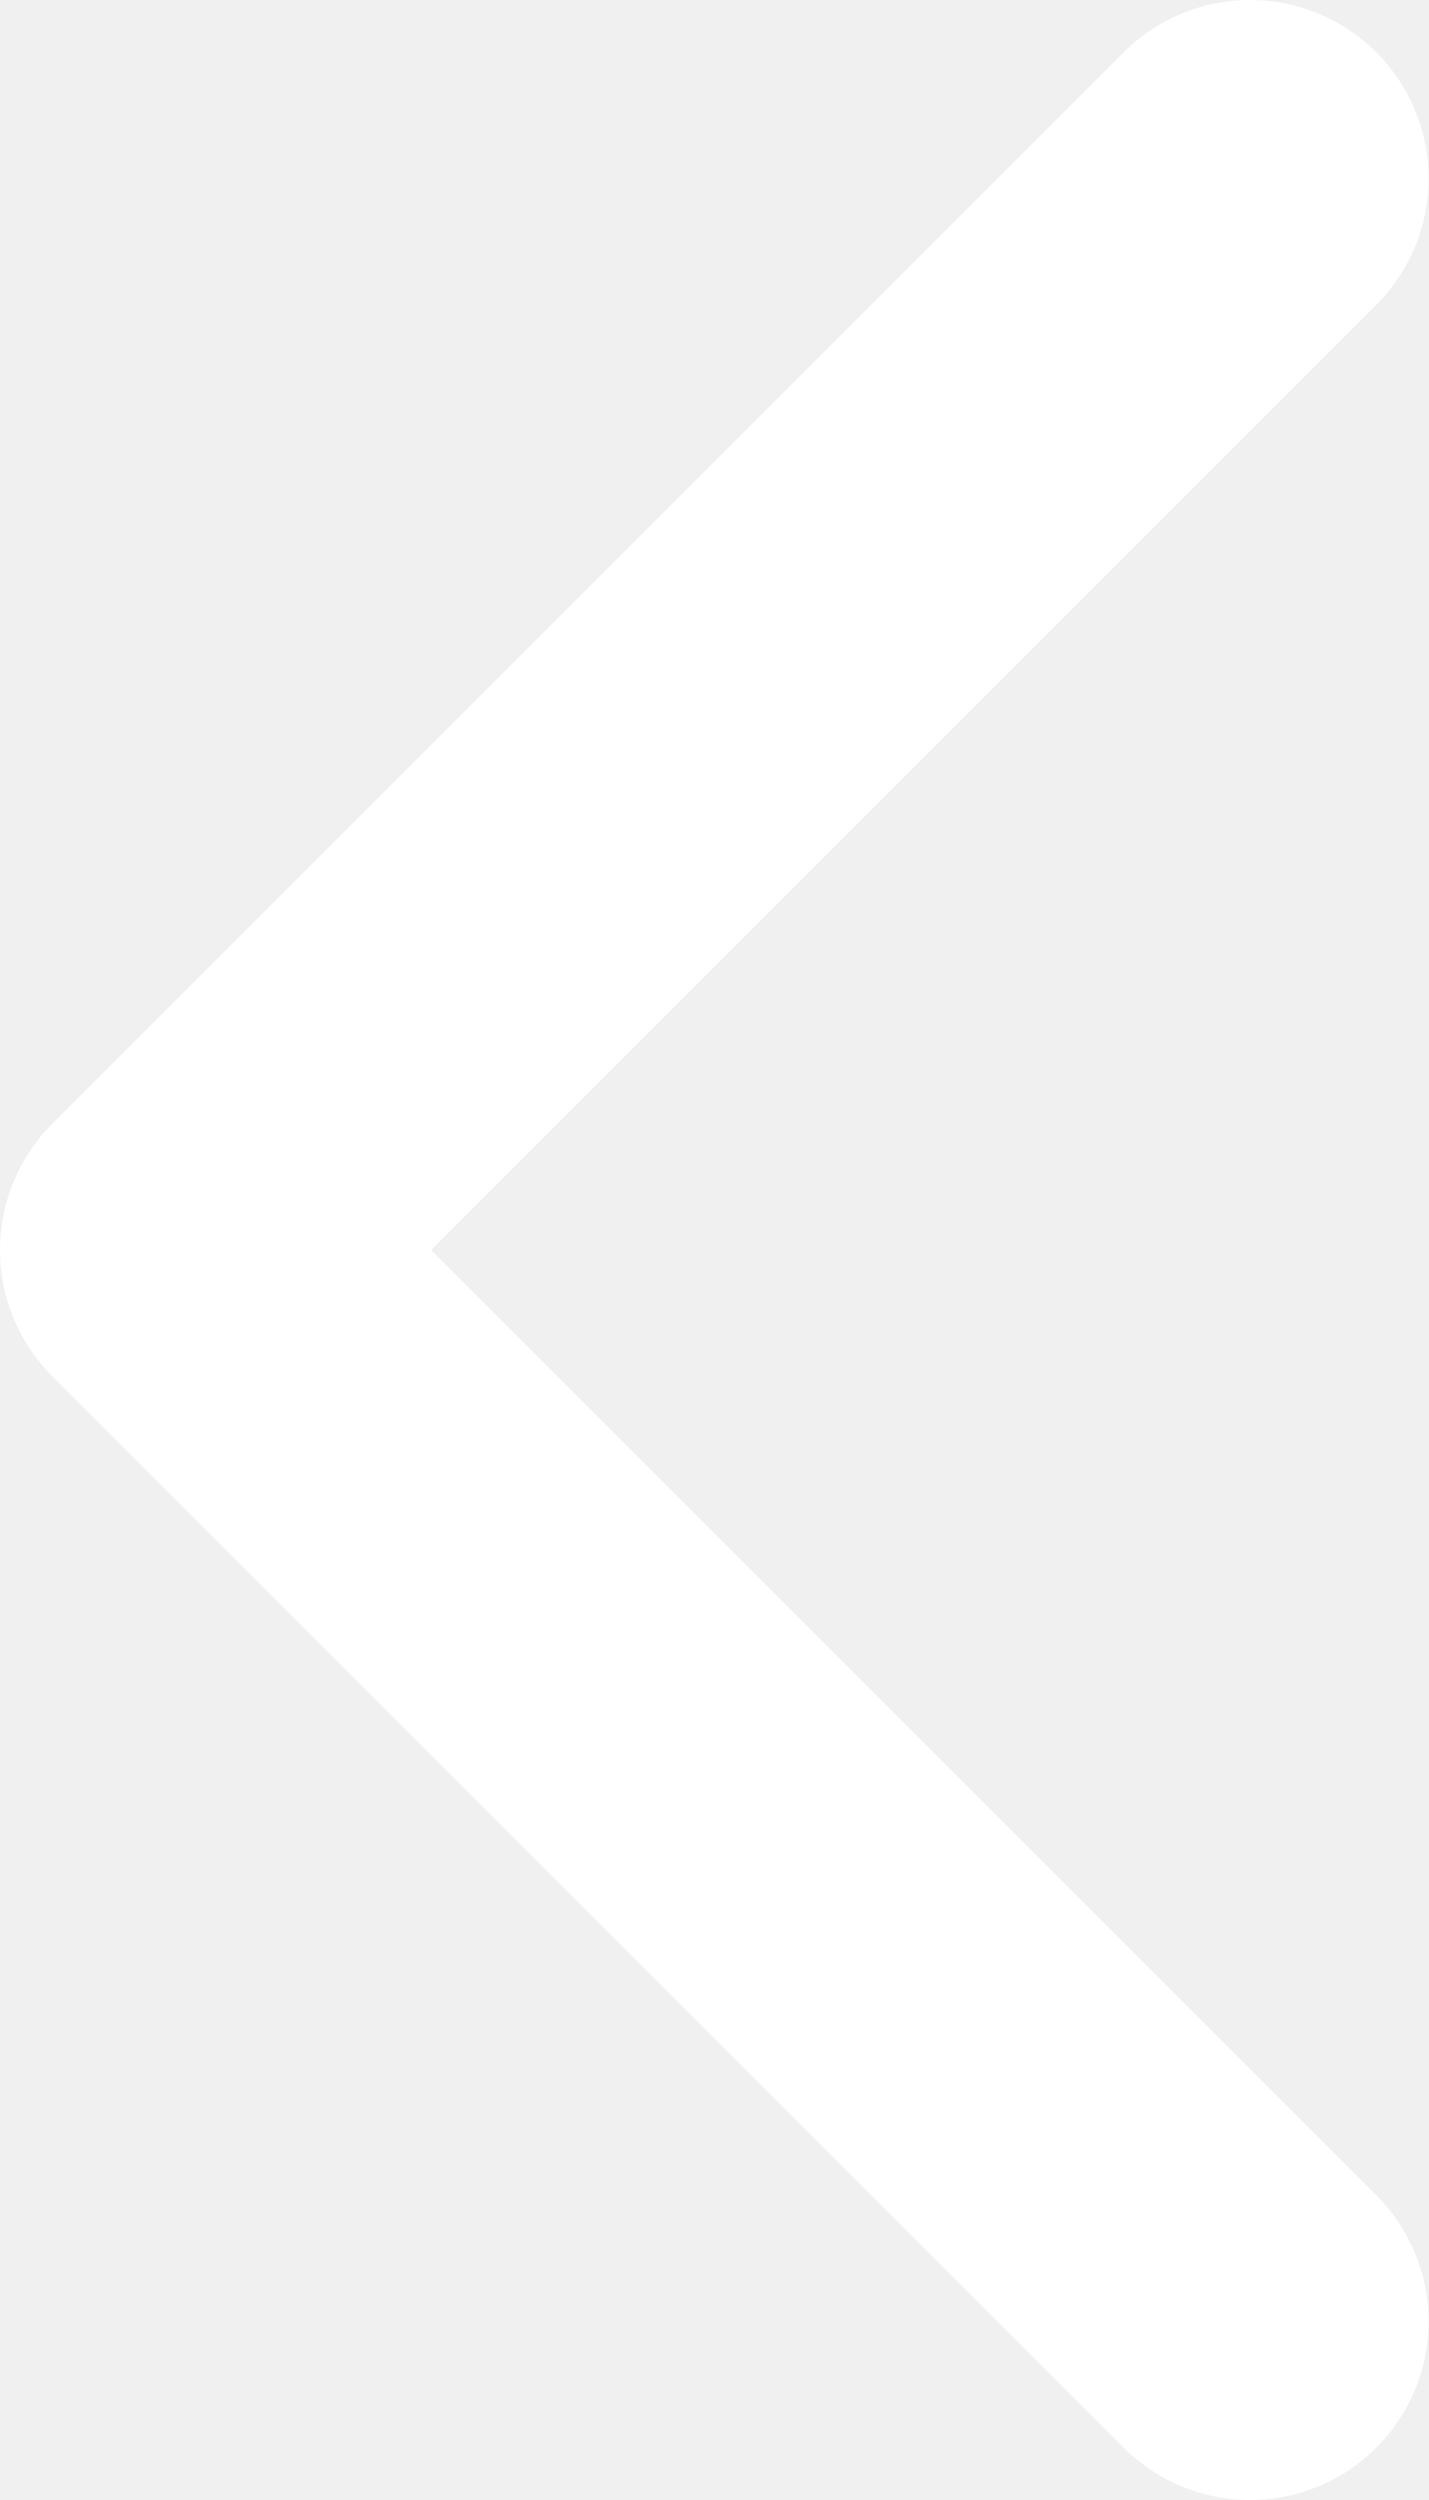
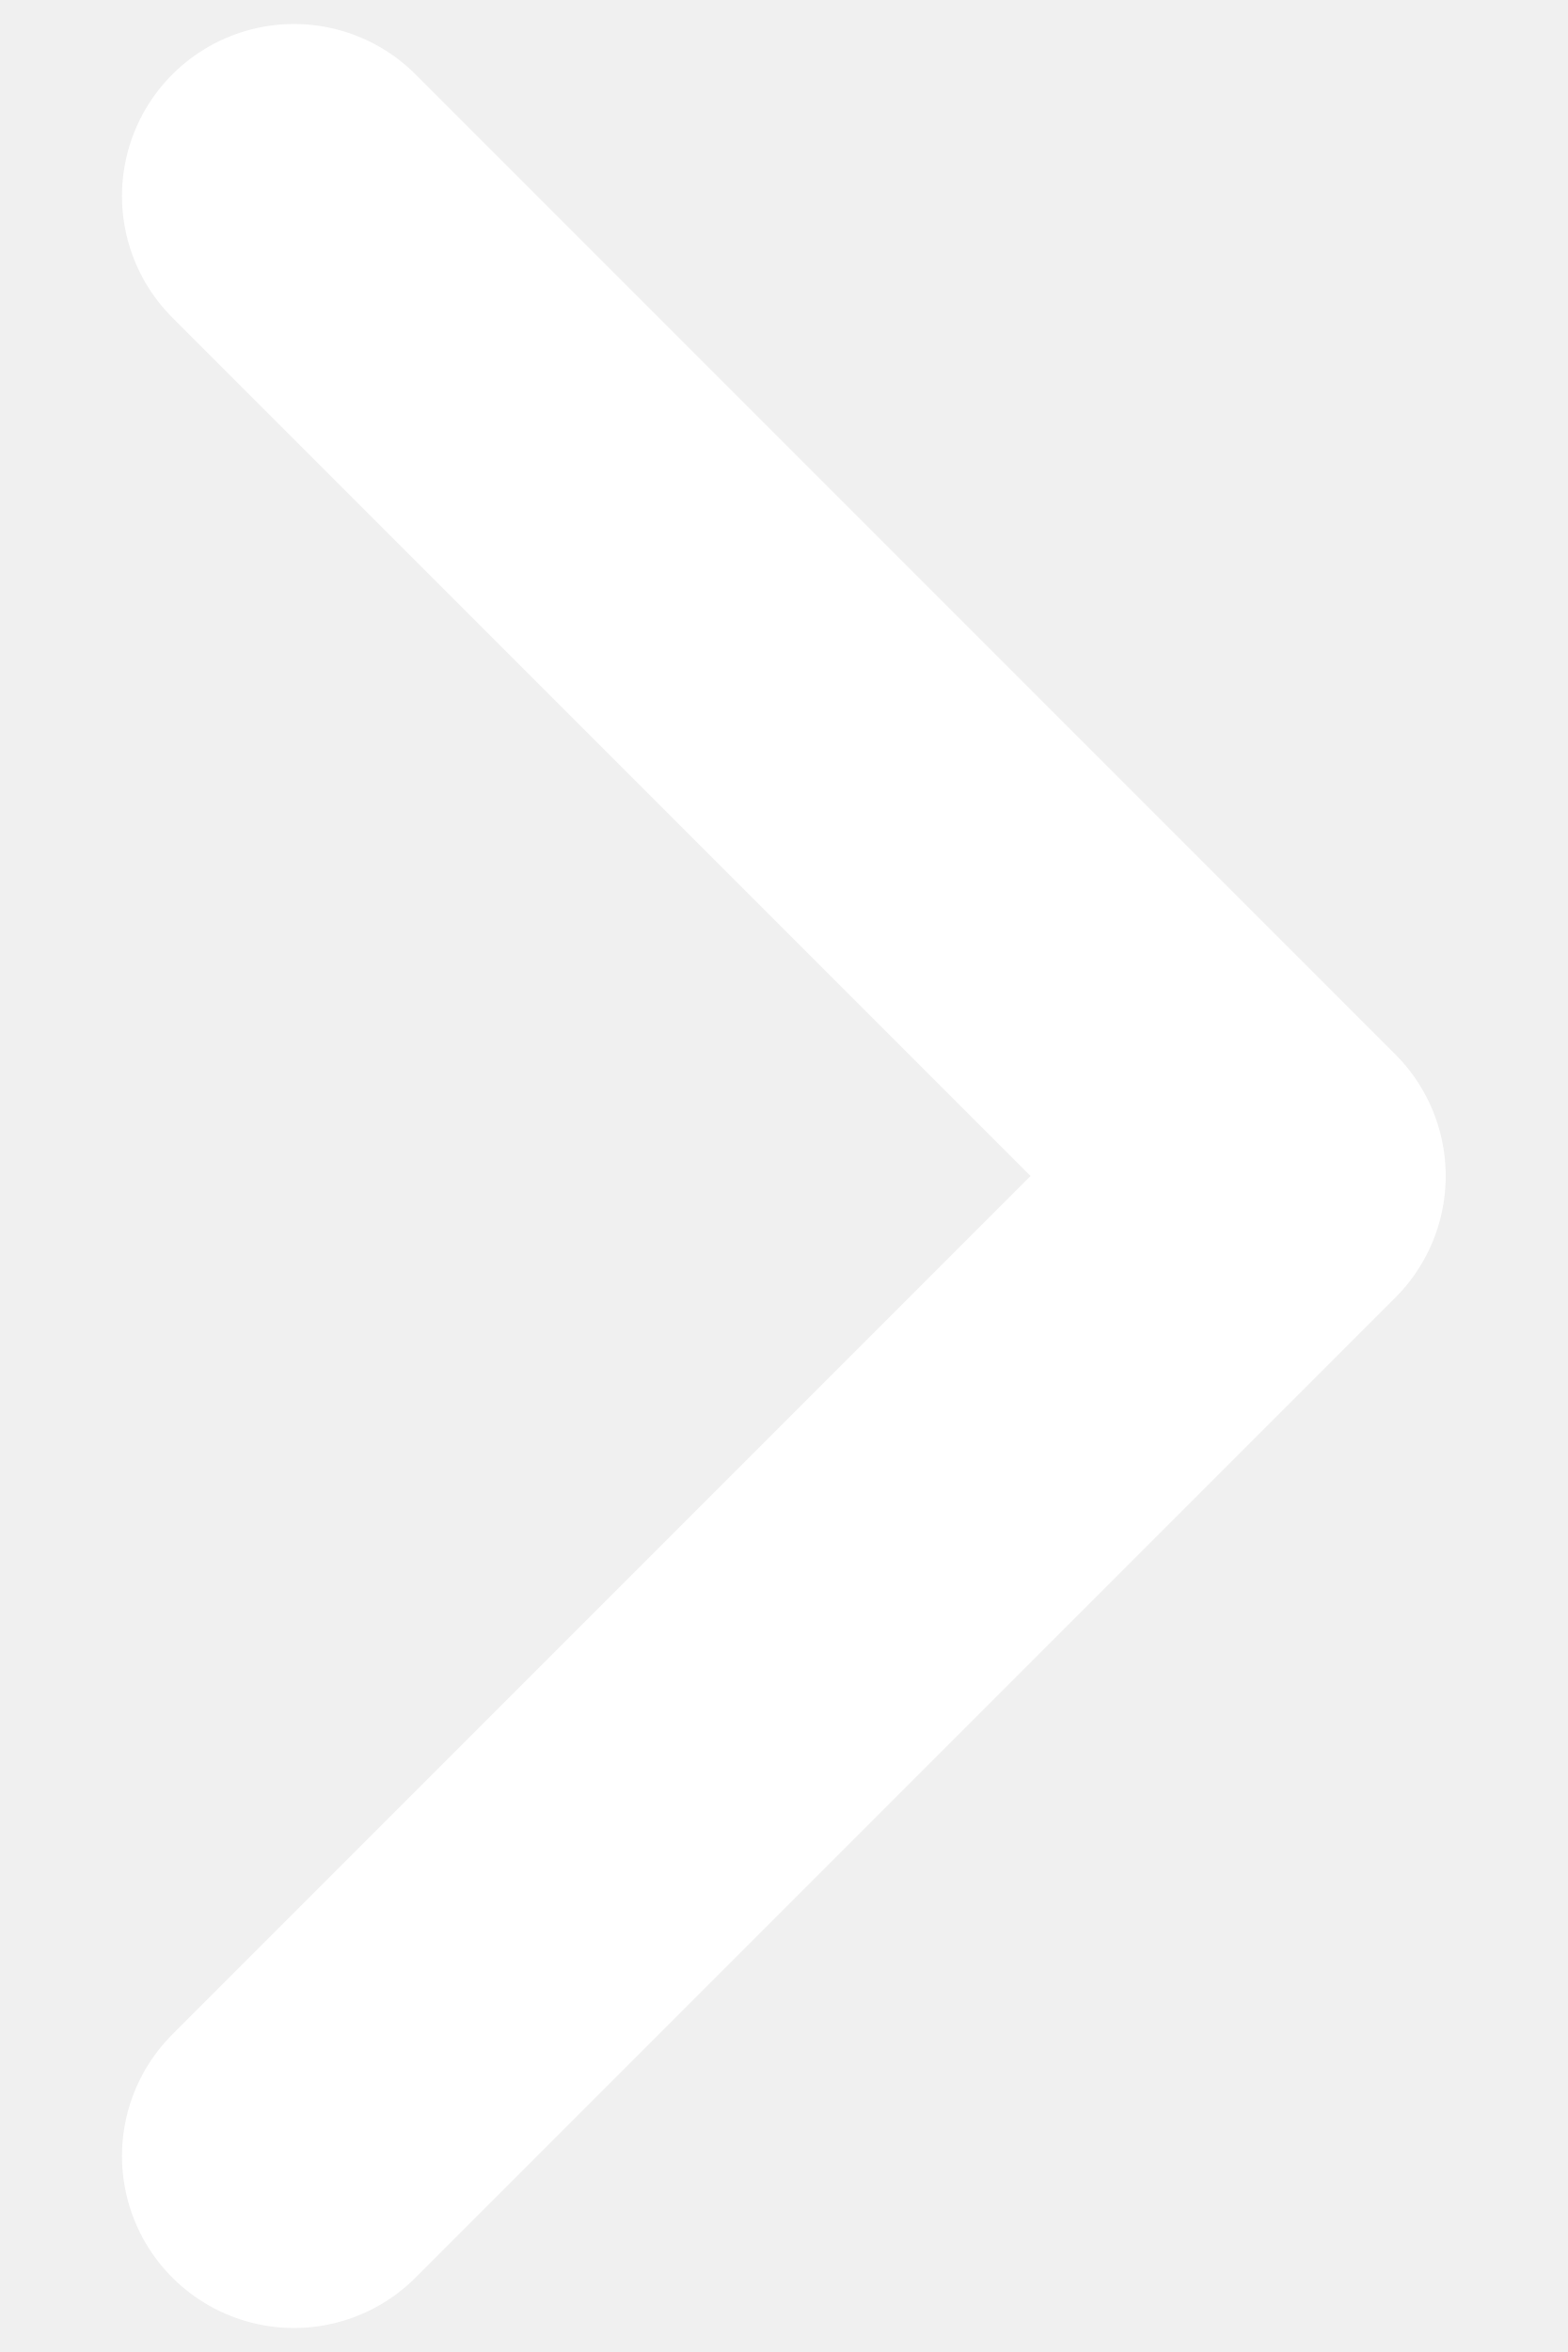
- <svg xmlns="http://www.w3.org/2000/svg" width="8" height="14" viewBox="0 0 8 14" fill="none">
-   <path d="M7 1L1 7L7 13" stroke="white" stroke-width="2" stroke-linecap="round" stroke-linejoin="round" />
+ <svg xmlns="http://www.w3.org/2000/svg" width="8" height="12" viewBox="0 0 8 12" fill="none">
+   <path d="M1.5 1L6.5 6L1.5 11" stroke="white" stroke-width="1.755" stroke-linecap="round" stroke-linejoin="round" />
</svg>
